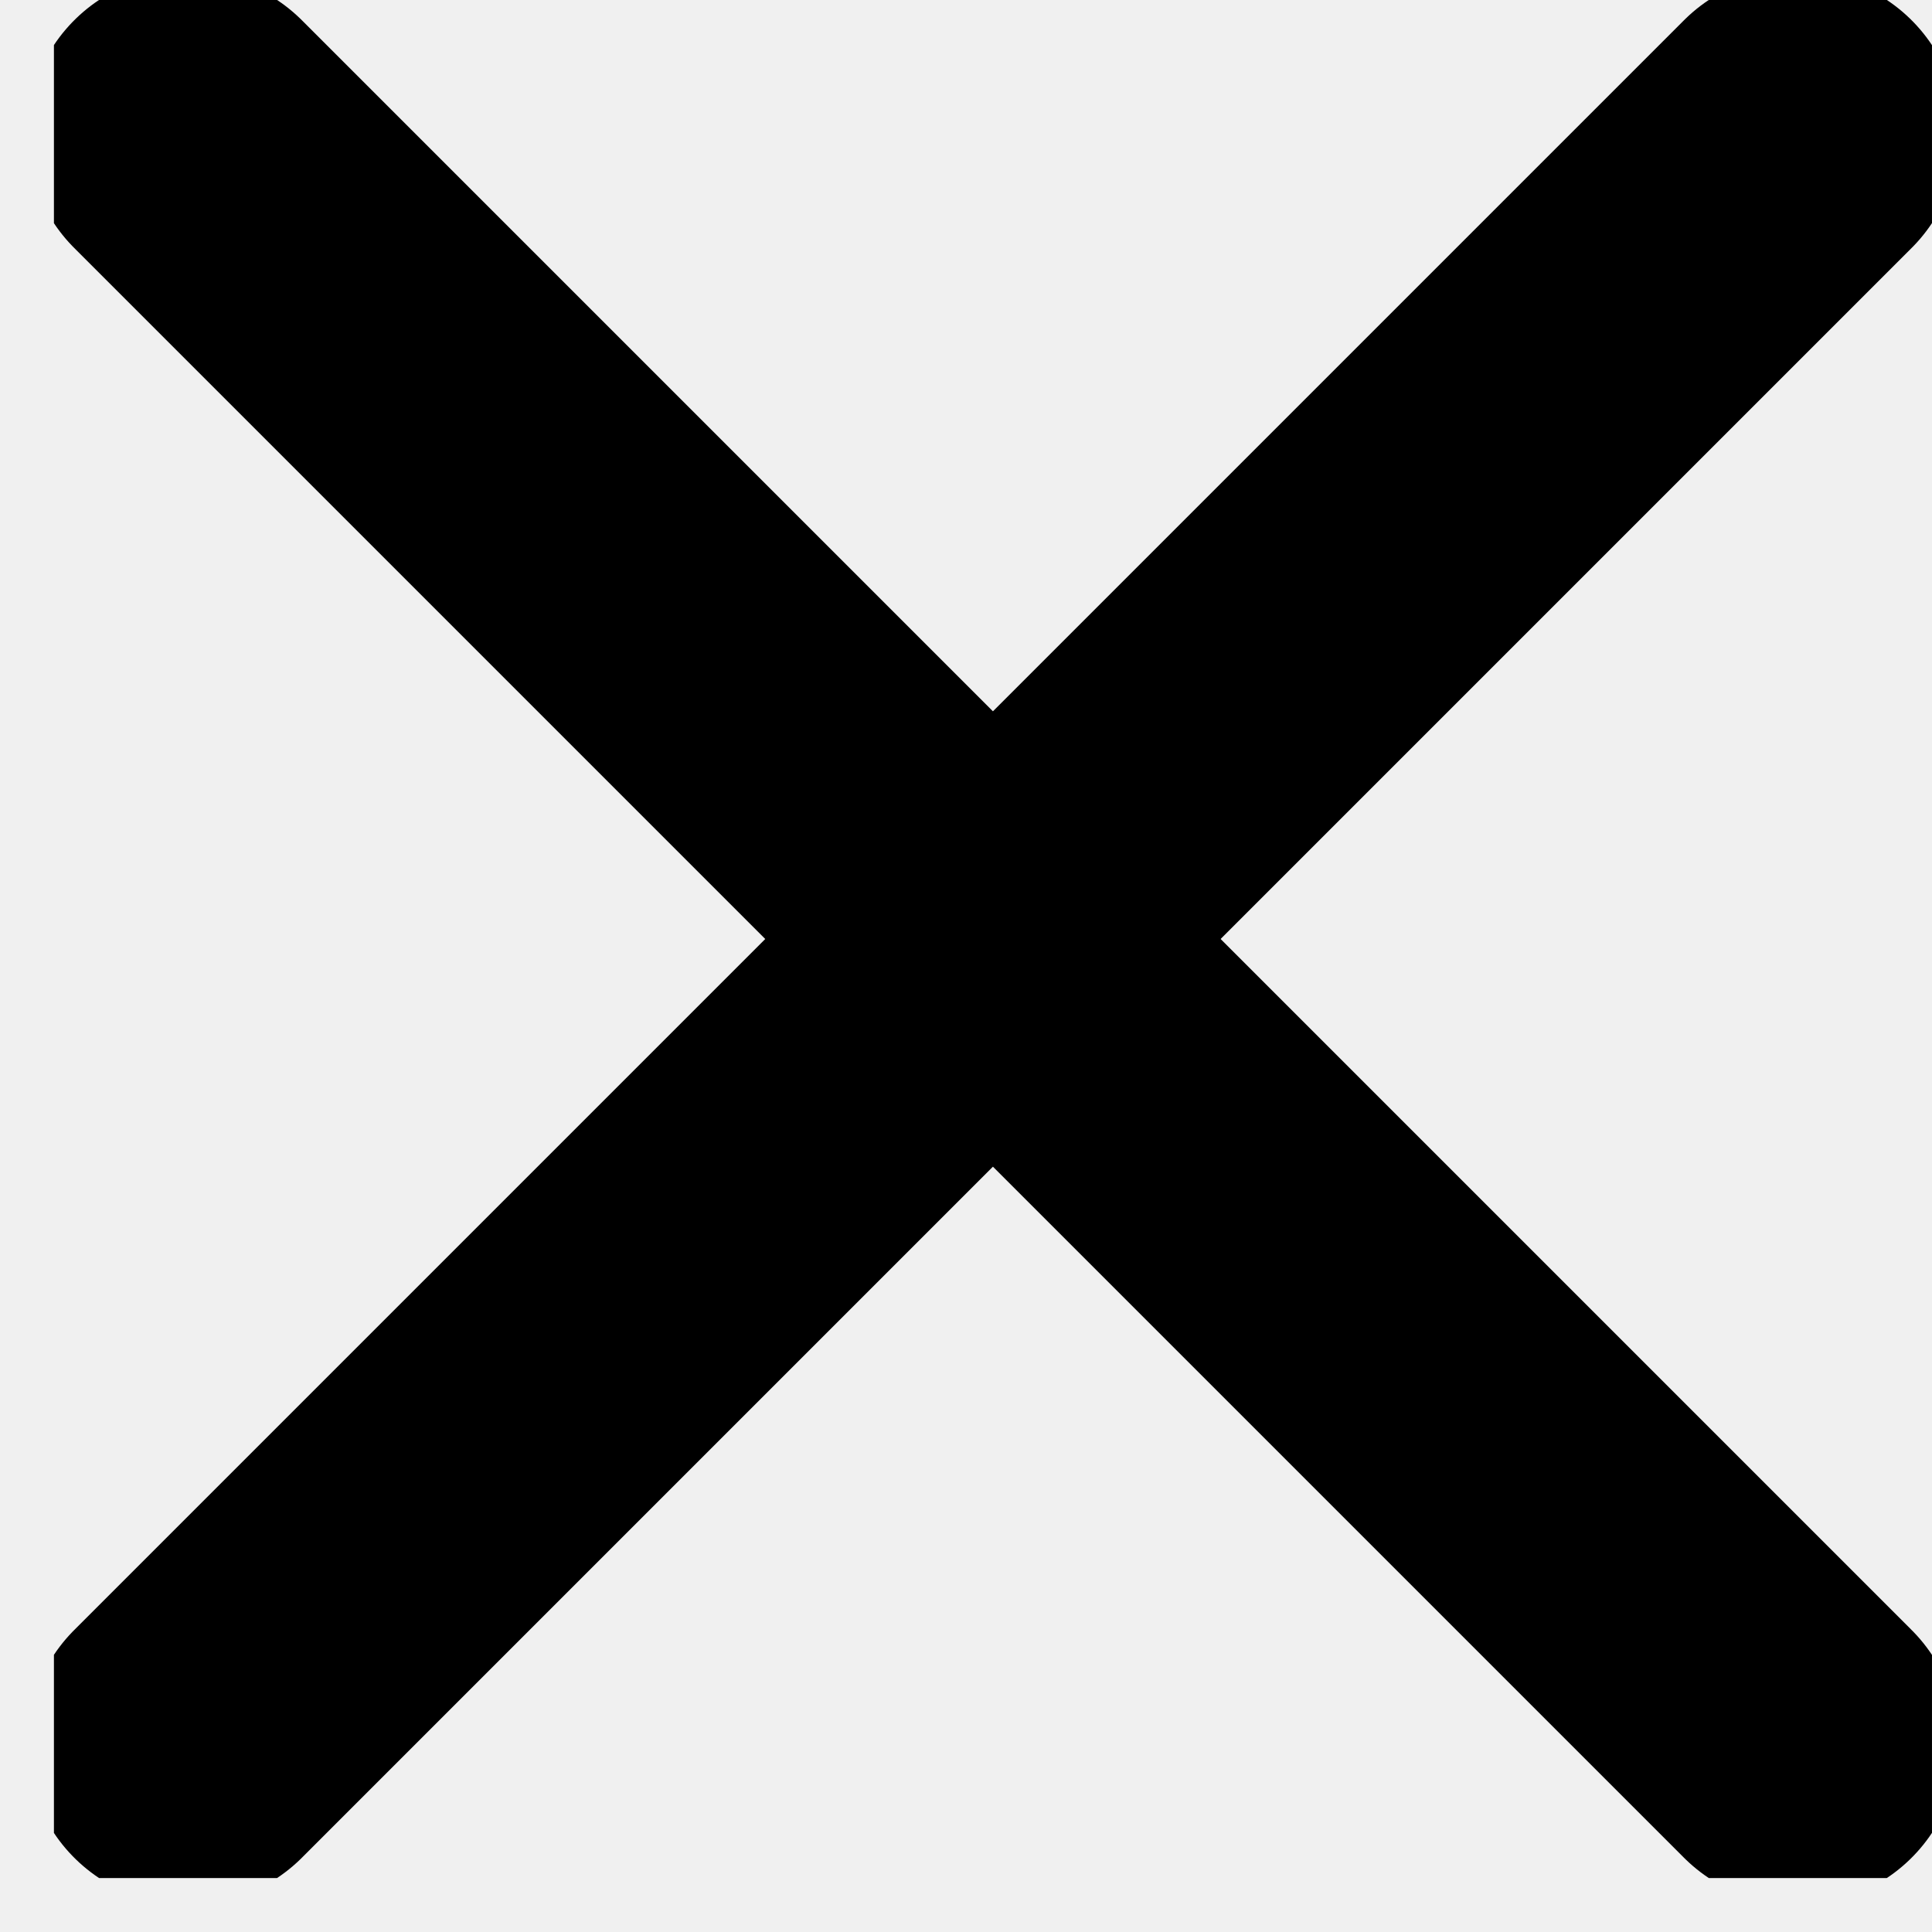
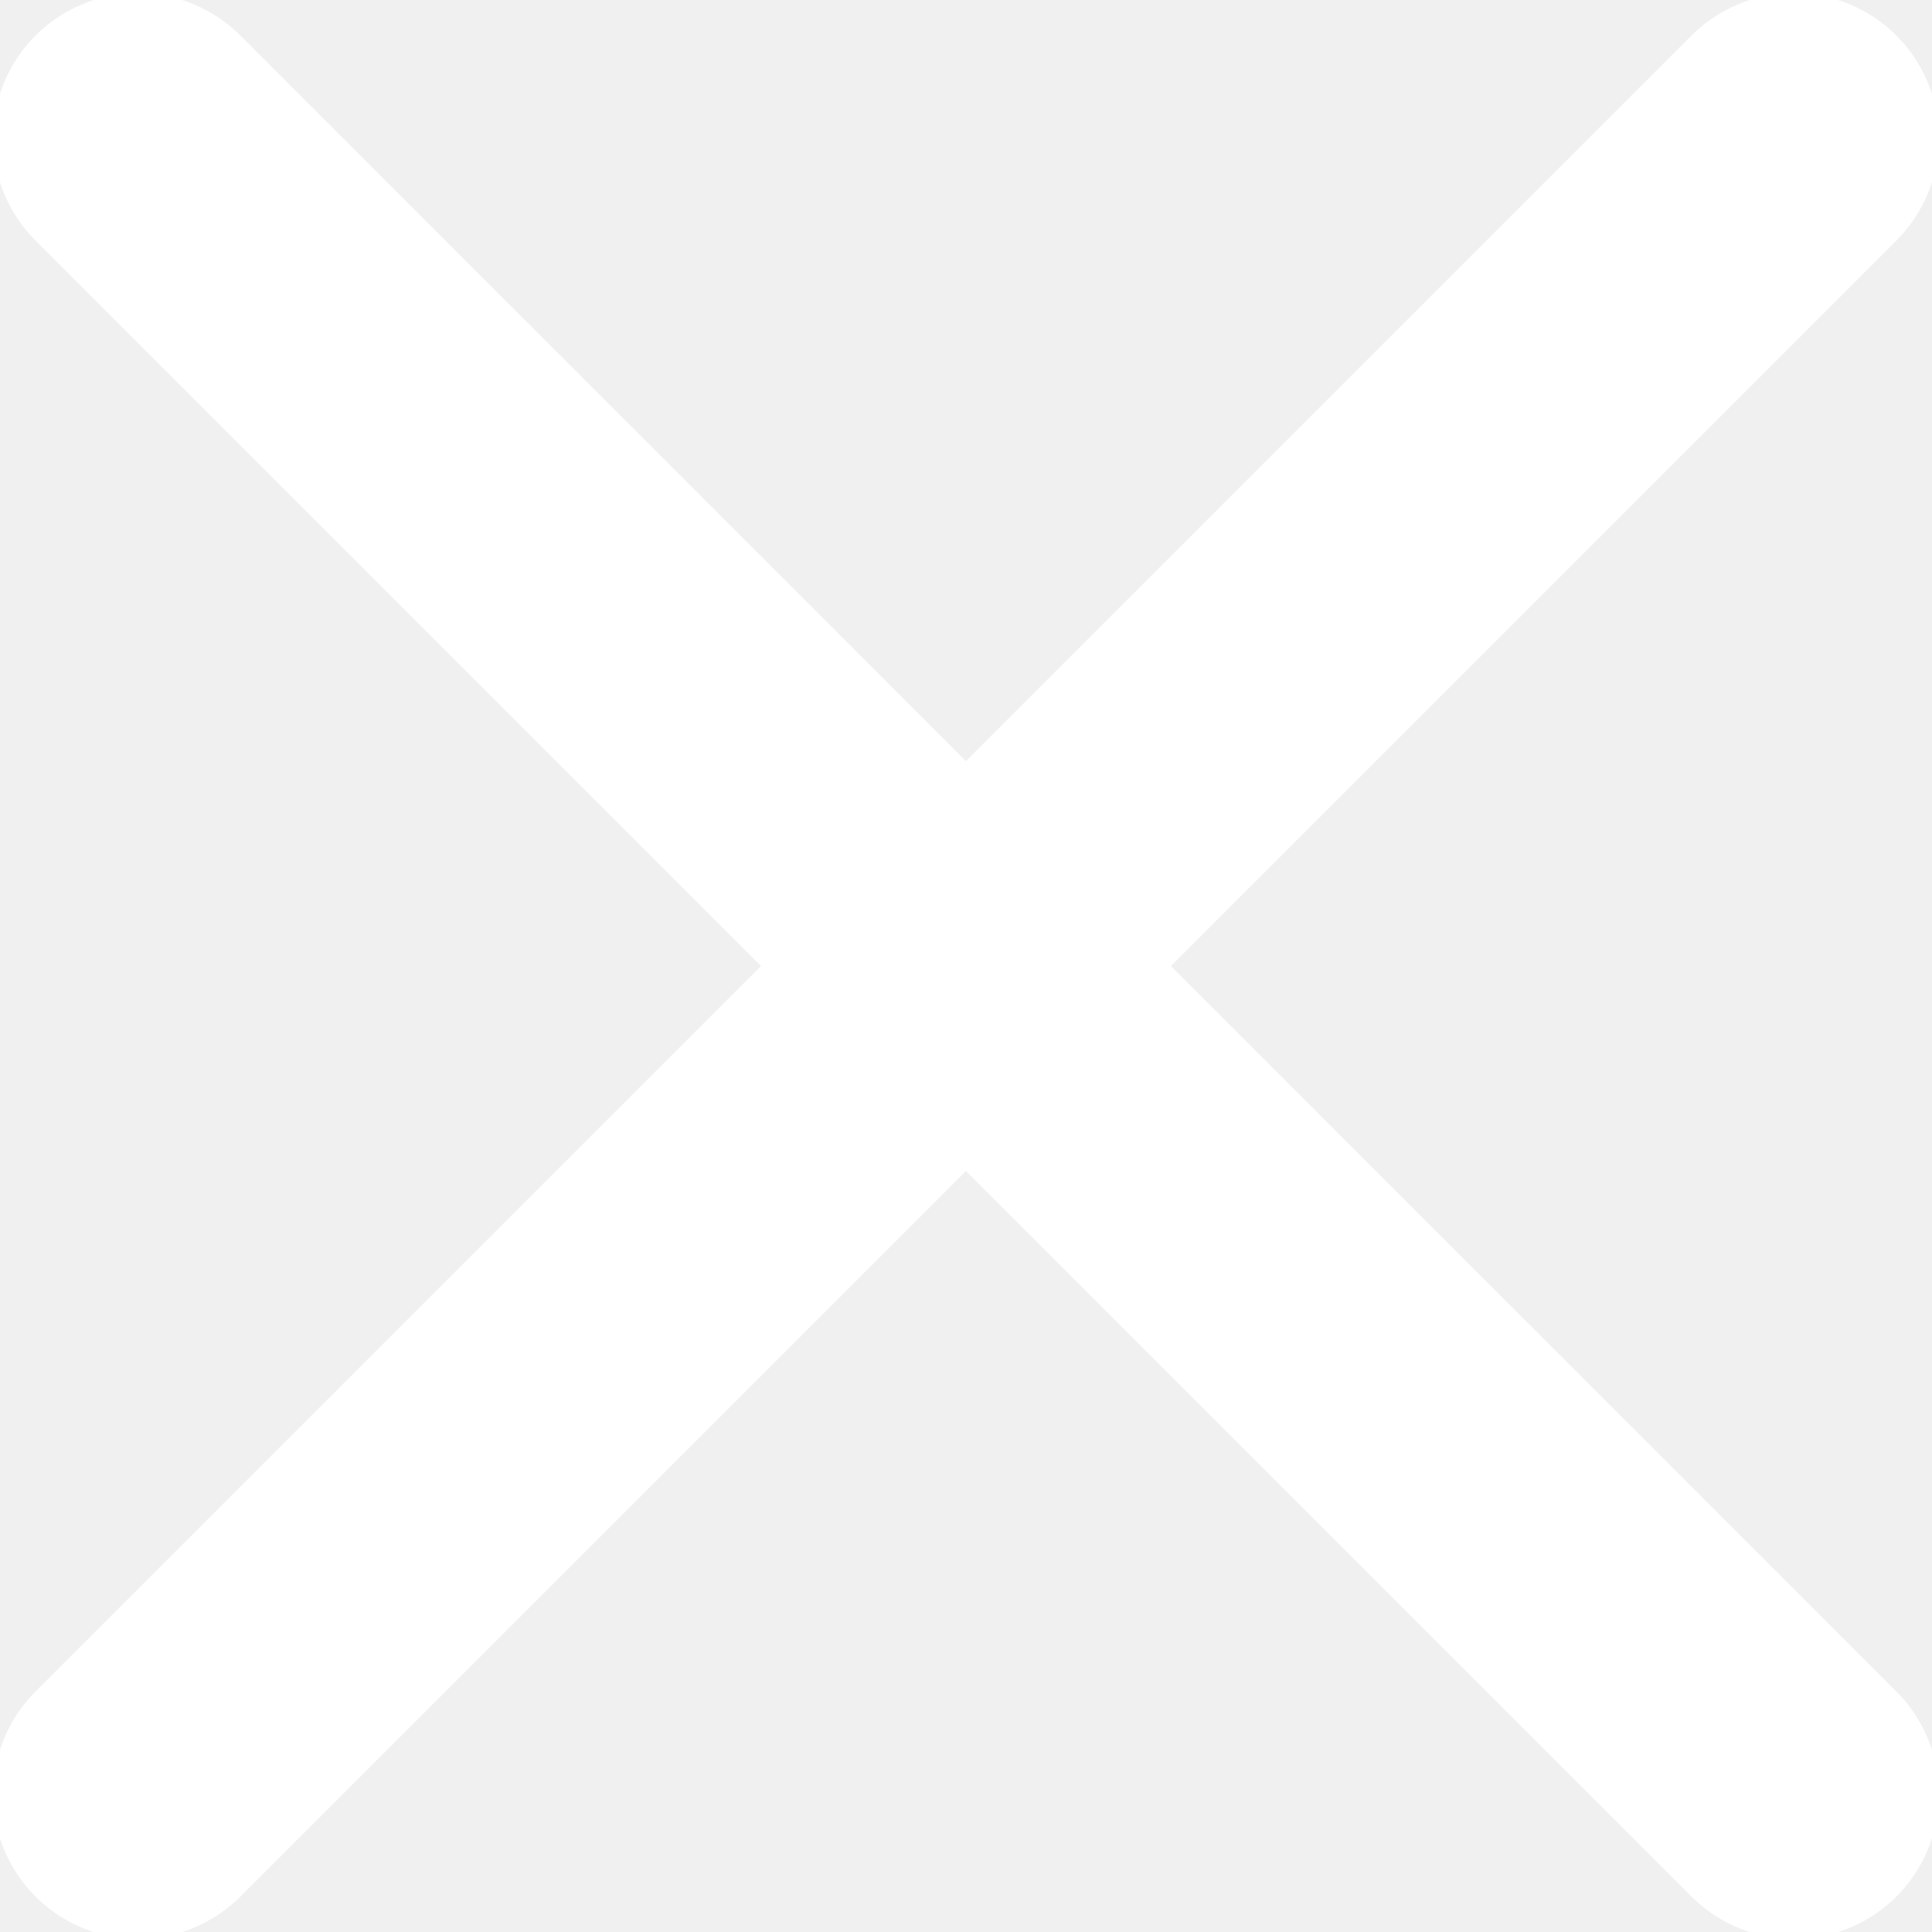
- <svg xmlns="http://www.w3.org/2000/svg" width="20" height="20" viewBox="0 0 24 24" fill="none">
-   <g clip-path="url(#clip0_129_438)">
-     <path d="M22.333 1.666L2.336 21.663" stroke="currentColor" stroke-width="4" stroke-linecap="round" stroke-linejoin="round" />
-     <path d="M2.336 1.666L22.333 21.663" stroke="currentColor" stroke-width="4" stroke-linecap="round" stroke-linejoin="round" />
+ <svg xmlns="http://www.w3.org/2000/svg" width="20" height="20" viewBox="0 0 20 20" fill="none">
+   <g clip-path="url(#clip0_674_601)">
+     <path d="M18.571 1.429L1.428 18.572" stroke="white" stroke-width="3" stroke-linecap="round" stroke-linejoin="round" />
+     <path d="M1.428 1.429L18.571 18.572" stroke="white" stroke-width="3" stroke-linecap="round" stroke-linejoin="round" />
  </g>
  <defs>
-     <clipPath id="clip0_129_438">
-       <rect width="23.33" height="23.33" fill="white" transform="translate(0.669922)" />
+     <clipPath id="clip0_674_601">
+       <rect width="20" height="20" fill="white" />
    </clipPath>
  </defs>
</svg>
